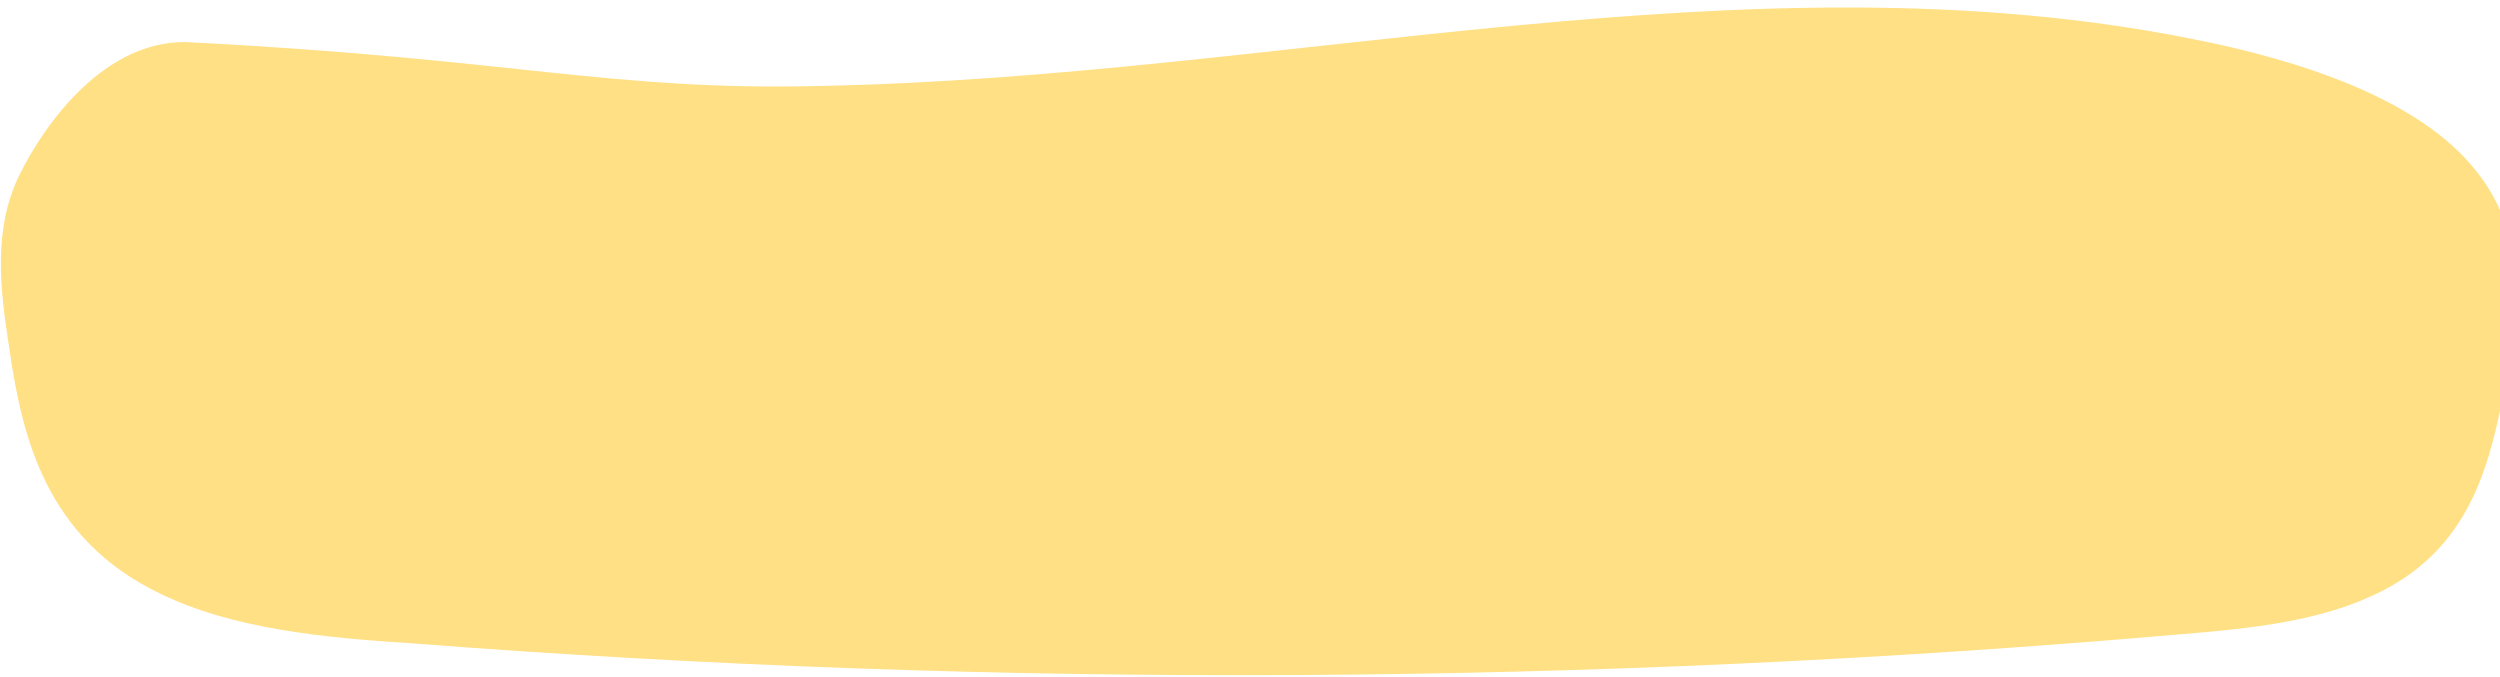
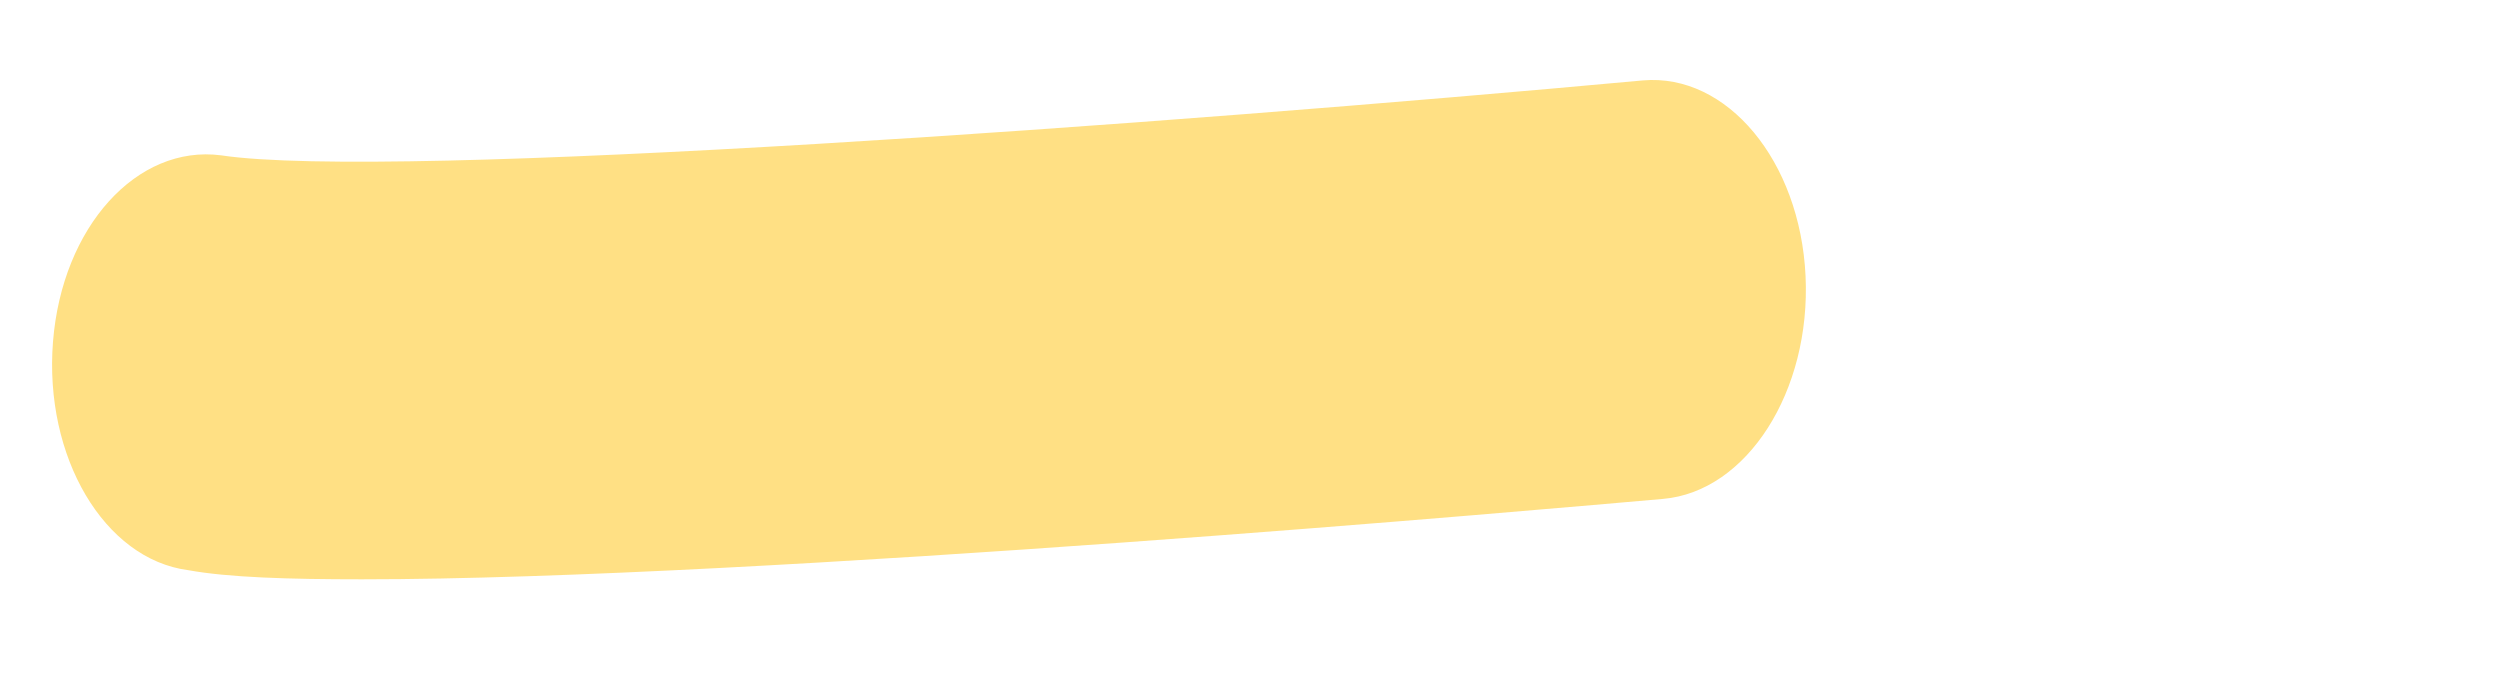
<svg xmlns="http://www.w3.org/2000/svg" version="1.1" id="Layer_1" x="0px" y="0px" viewBox="0 0 136.8 37" style="enable-background:new 0 0 136.8 37;" xml:space="preserve">
  <style type="text/css">
	.st0{fill:#FFE084;}
</style>
-   <g id="Calque_1">
-     <path class="st0" d="M10.1,2.3c-4.3,0-7.5,4.2-9,7.2S0,15.8,0.5,19c0.7,4.9,2,10.5,8.3,13.5c3.9,1.9,8.9,2.4,13.7,2.7   c32.3,2.5,64.7,2.3,96.9-0.5c3.7-0.3,7.4-0.7,10.4-2.1c5.1-2.3,6.3-6.7,7.1-10.6c0.9-4.4,1.7-9.1-1.7-13c-3.1-3.6-9.2-5.7-15.4-6.9   C95.6-2.7,70.2,4.2,45,4.7C33.4,5,28.1,3.2,10.1,2.3" />
-   </g>
+   <path class="st0" d="M19.8,31.7c-4,0-7.3-0.1-9.5-0.5C5.7,30.6,2.4,25,2.9,18.7c0.5-6.3,4.6-10.8,9.2-10.2  c9.3,1.4,51.7-1.7,77.8-4.1c4.6-0.4,8.6,4.4,8.9,10.7c0.3,6.3-3.2,11.8-7.8,12.2C85.3,27.8,41.6,31.7,19.8,31.7z" />
</svg>
